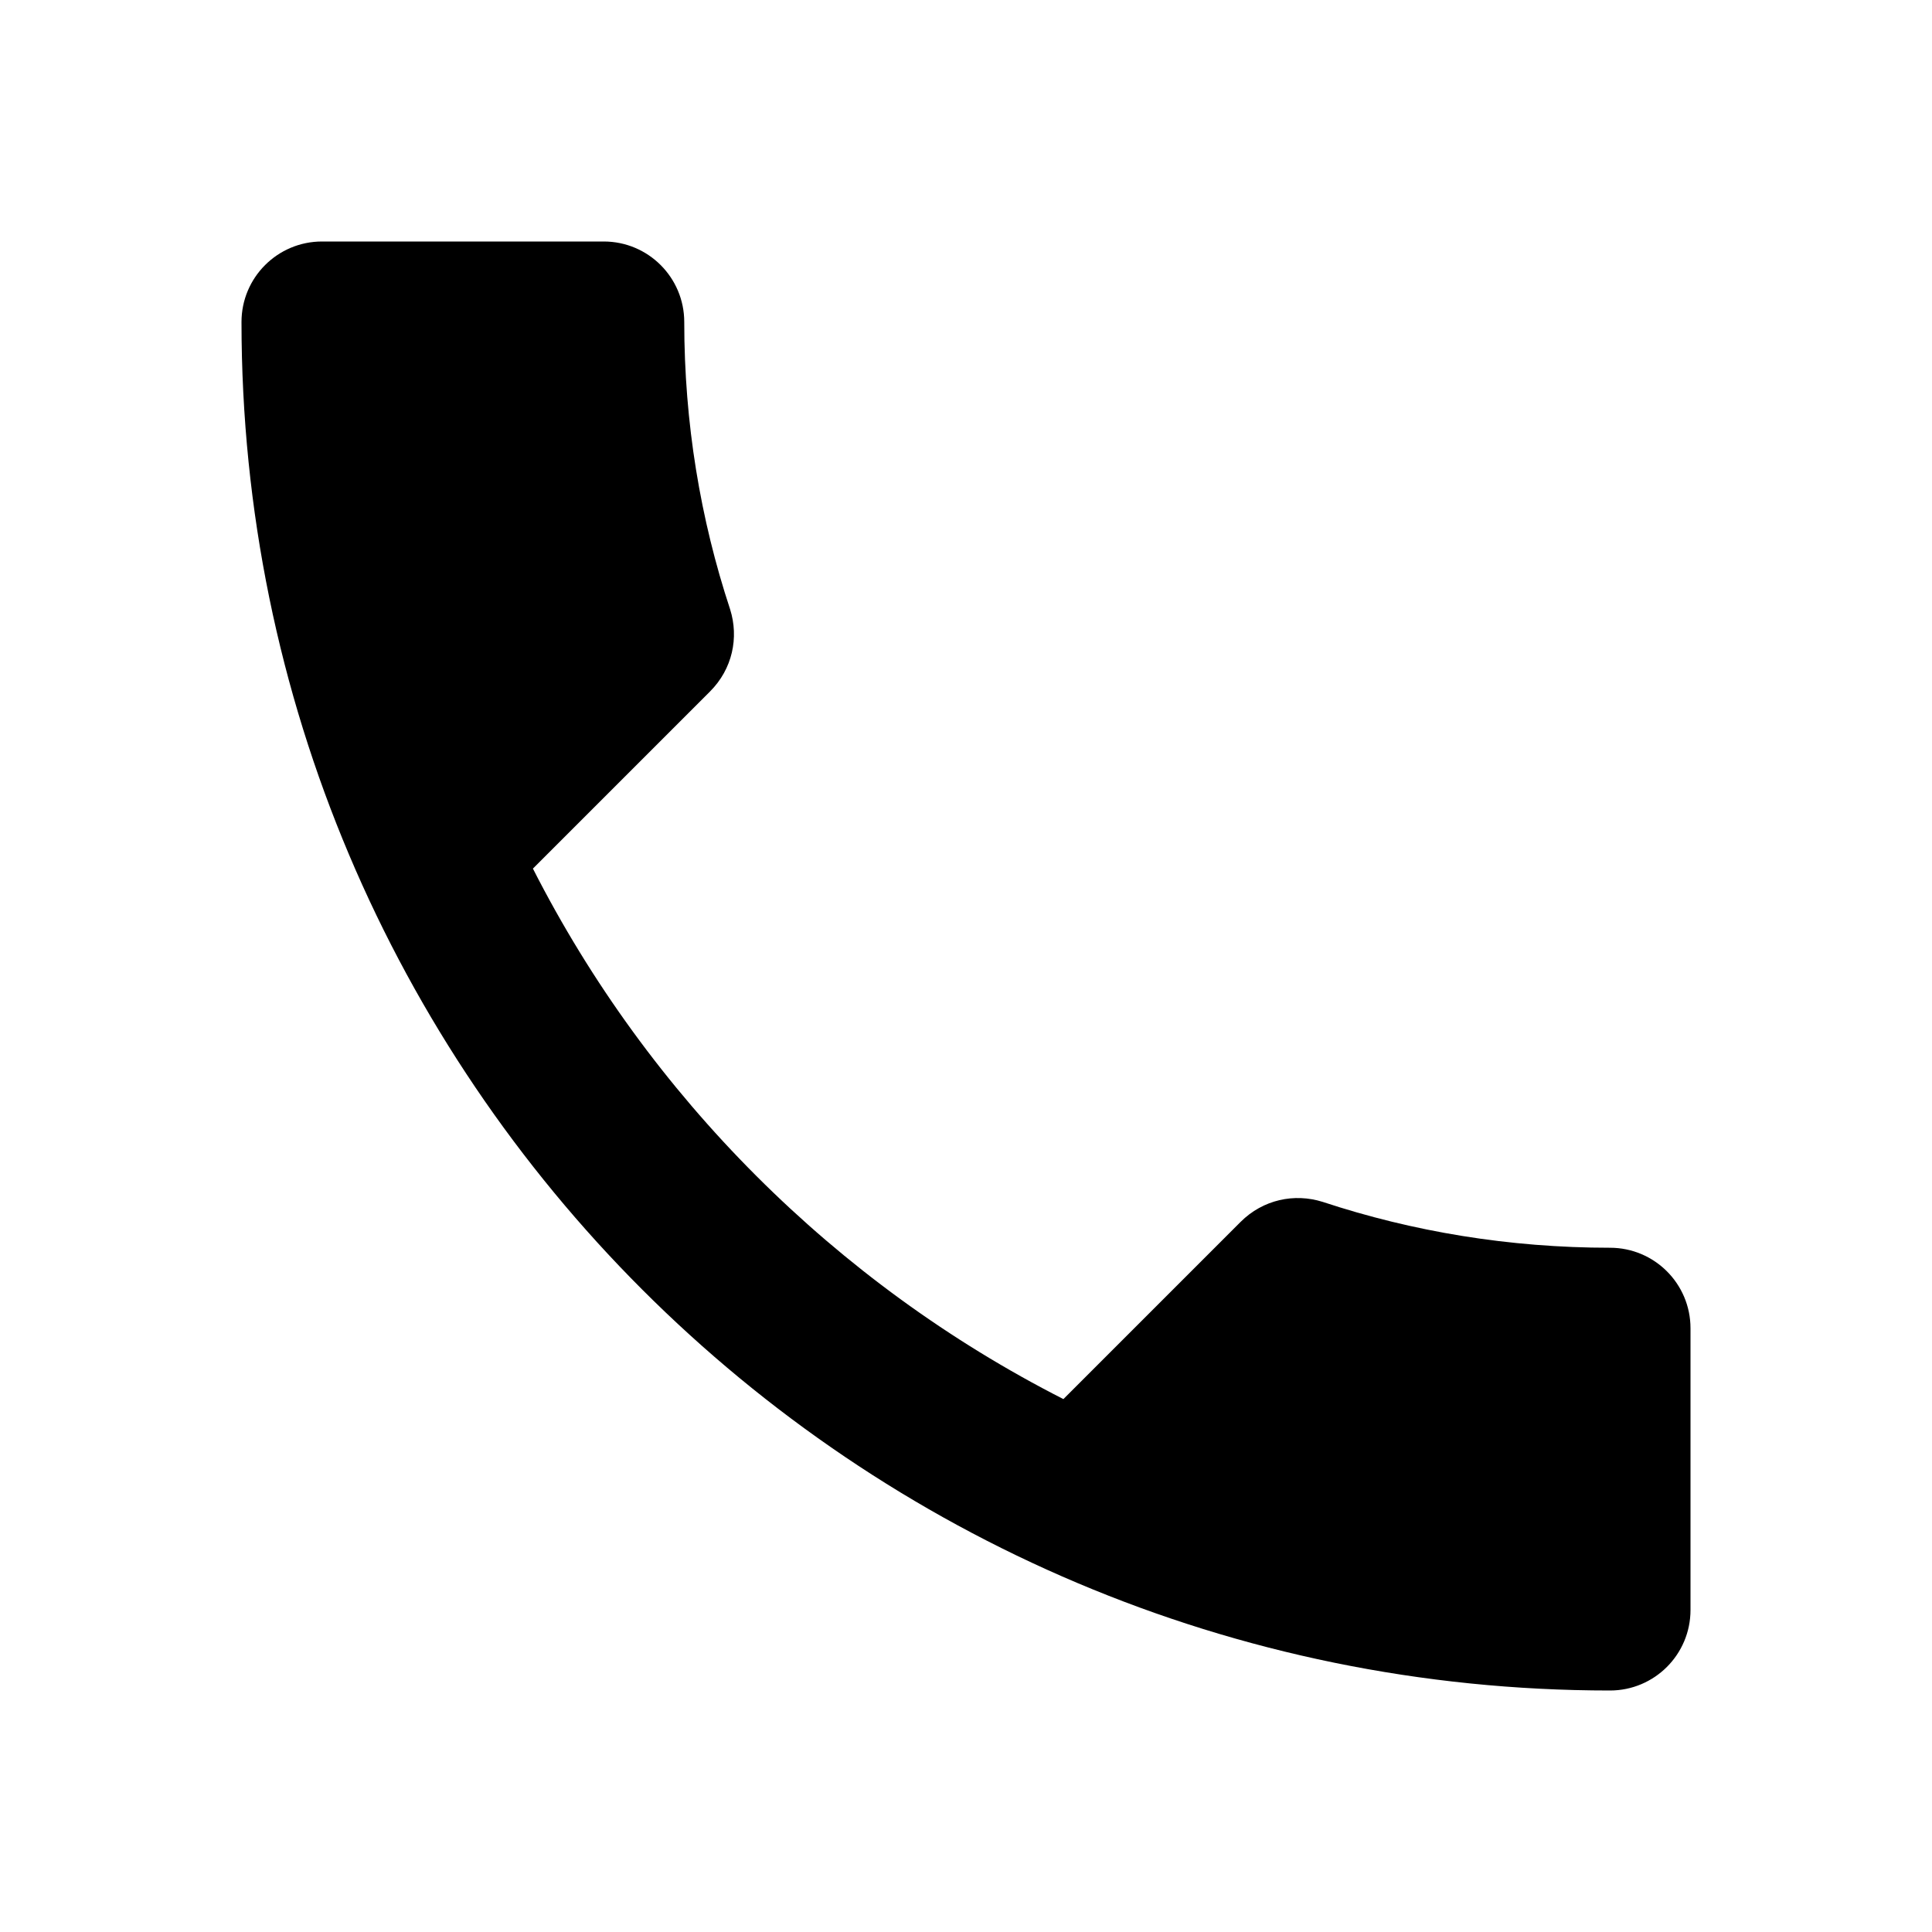
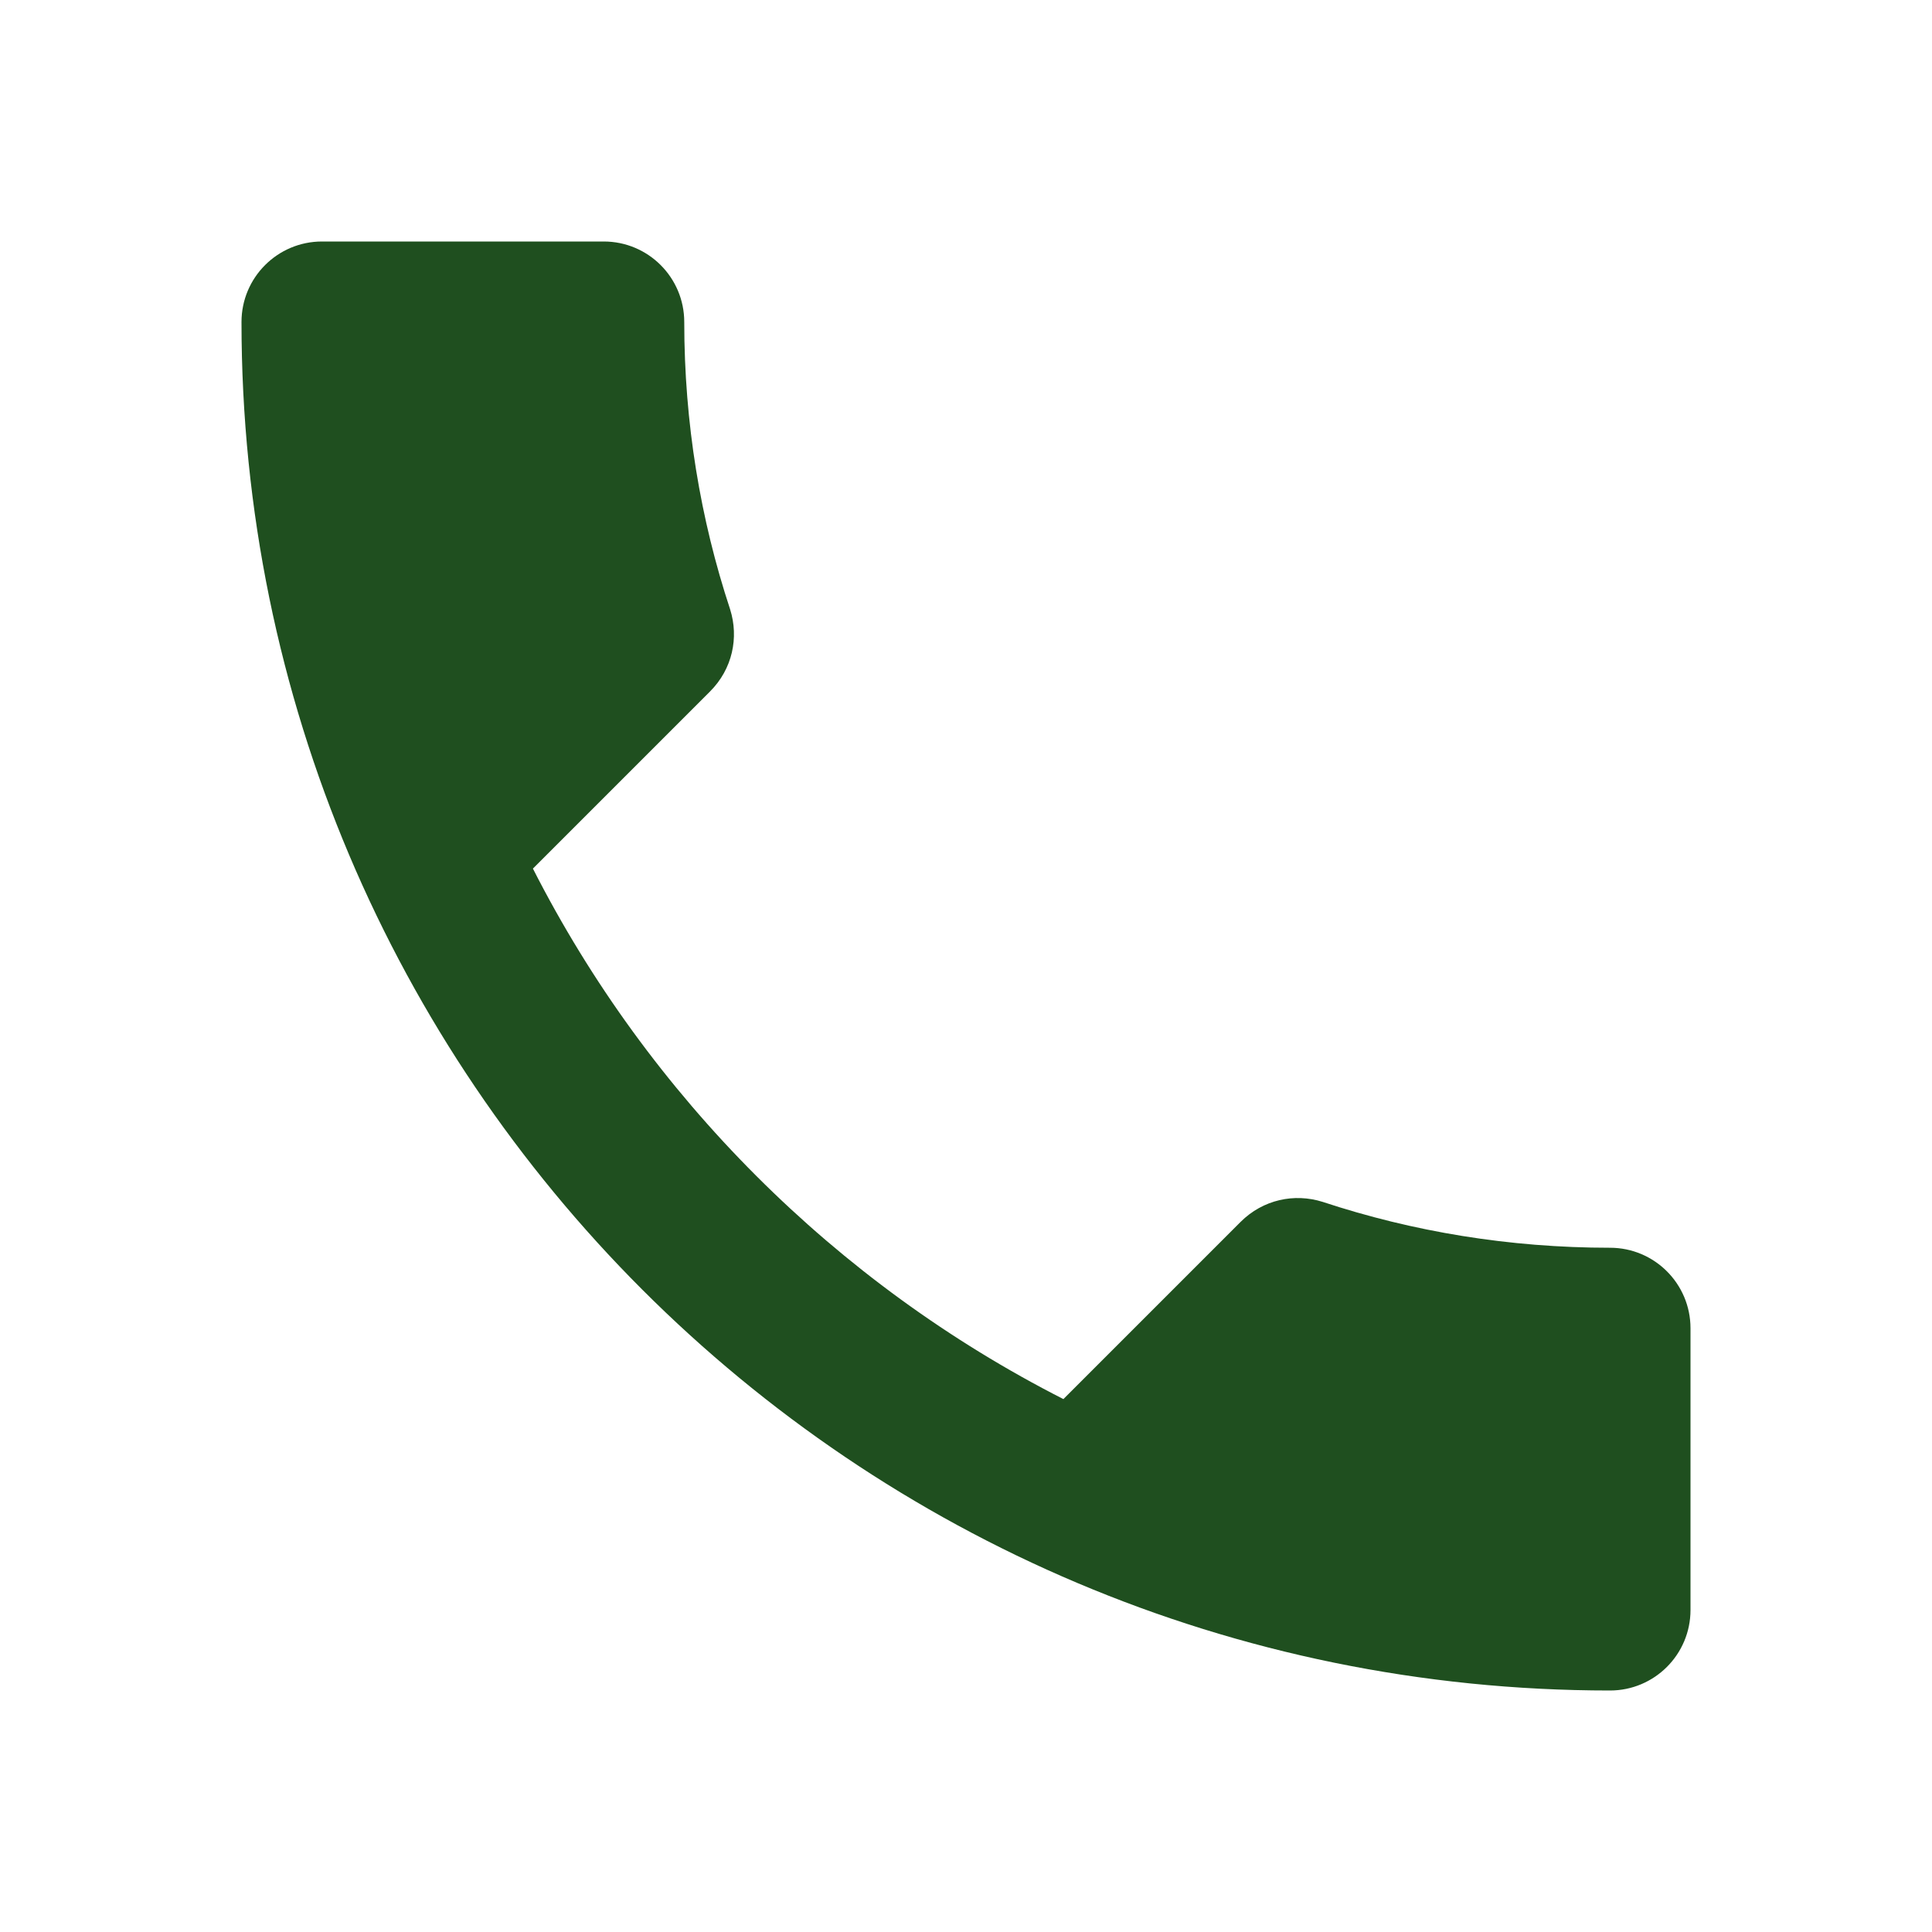
- <svg xmlns="http://www.w3.org/2000/svg" viewBox="0 0 24 24">
+ <svg xmlns="http://www.w3.org/2000/svg" fill="#1F4F1F" viewBox="0 0 24 24">
  <path d="M6.62,10.79C8.06,13.62 10.38,15.94 13.21,17.38L15.41,15.18C15.69,14.9 16.08,14.82 16.43,14.93C17.55,15.3 18.75,15.5 20,15.5A1,1 0 0,1 21,16.5V20A1,1 0 0,1 20,21A17,17 0 0,1 3,4A1,1 0 0,1 4,3H7.5A1,1 0 0,1 8.5,4C8.5,5.25 8.7,6.45 9.07,7.57C9.18,7.92 9.1,8.31 8.82,8.59L6.62,10.79Z" />
</svg>
